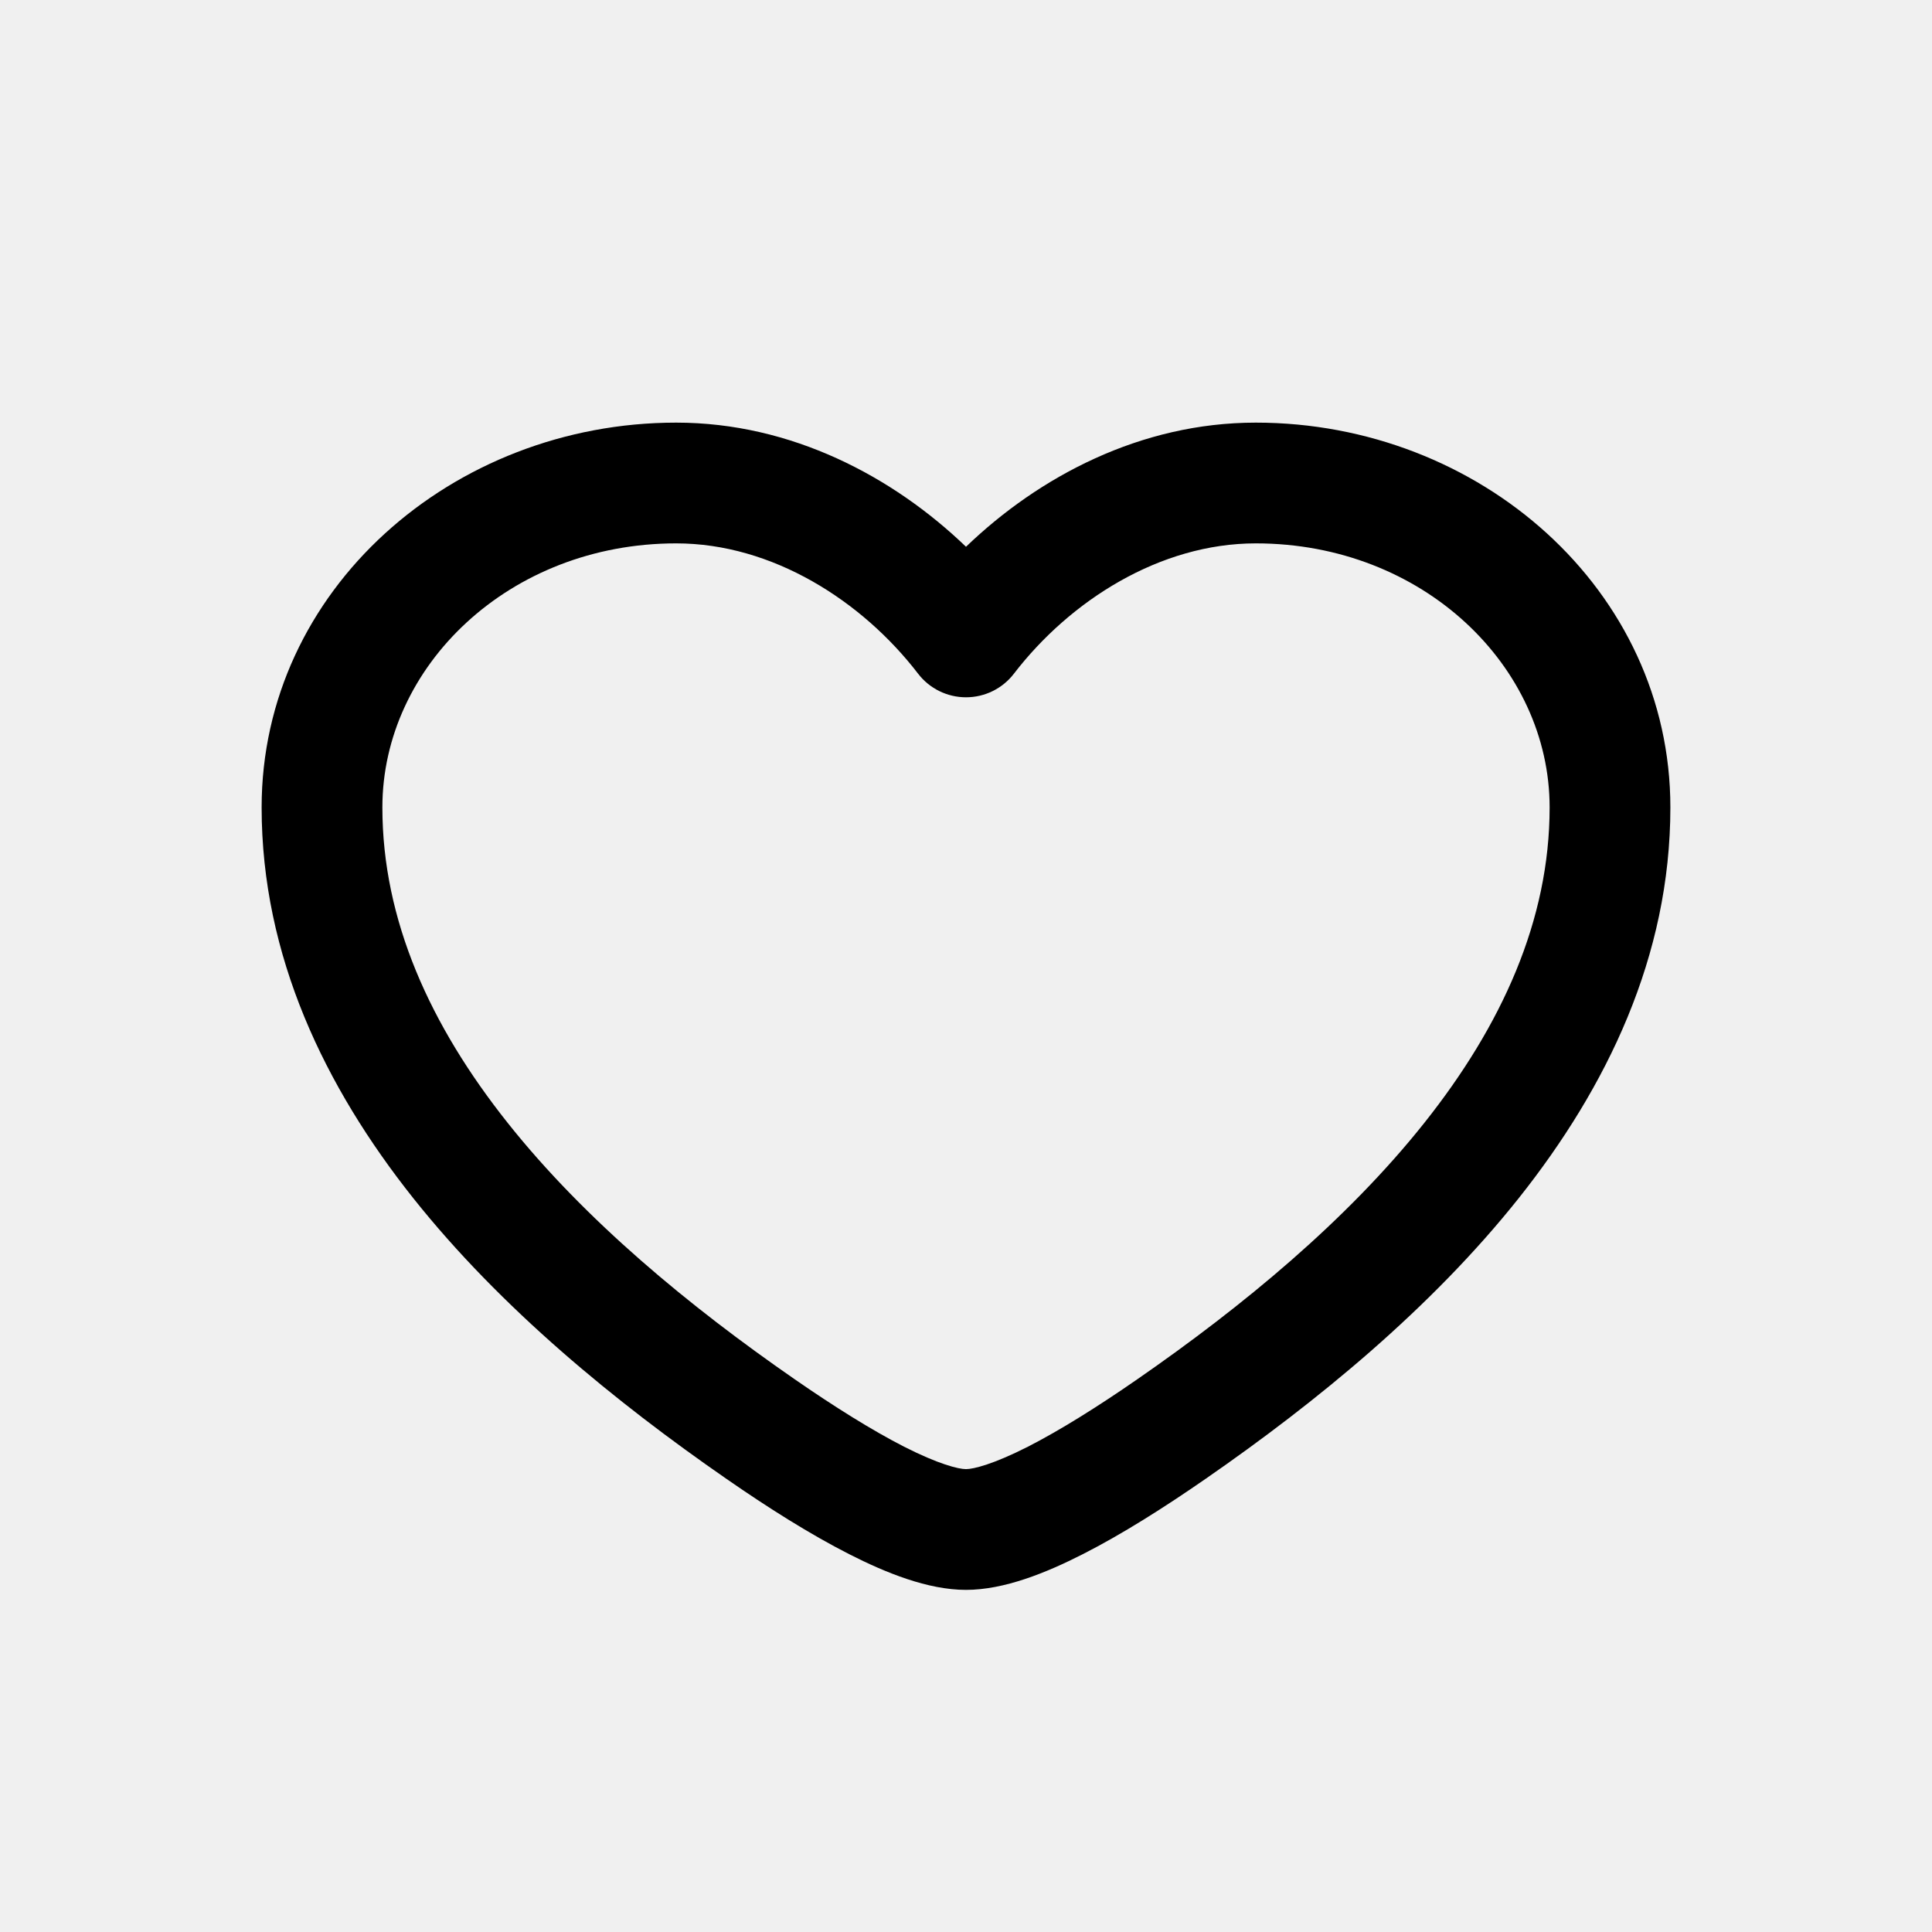
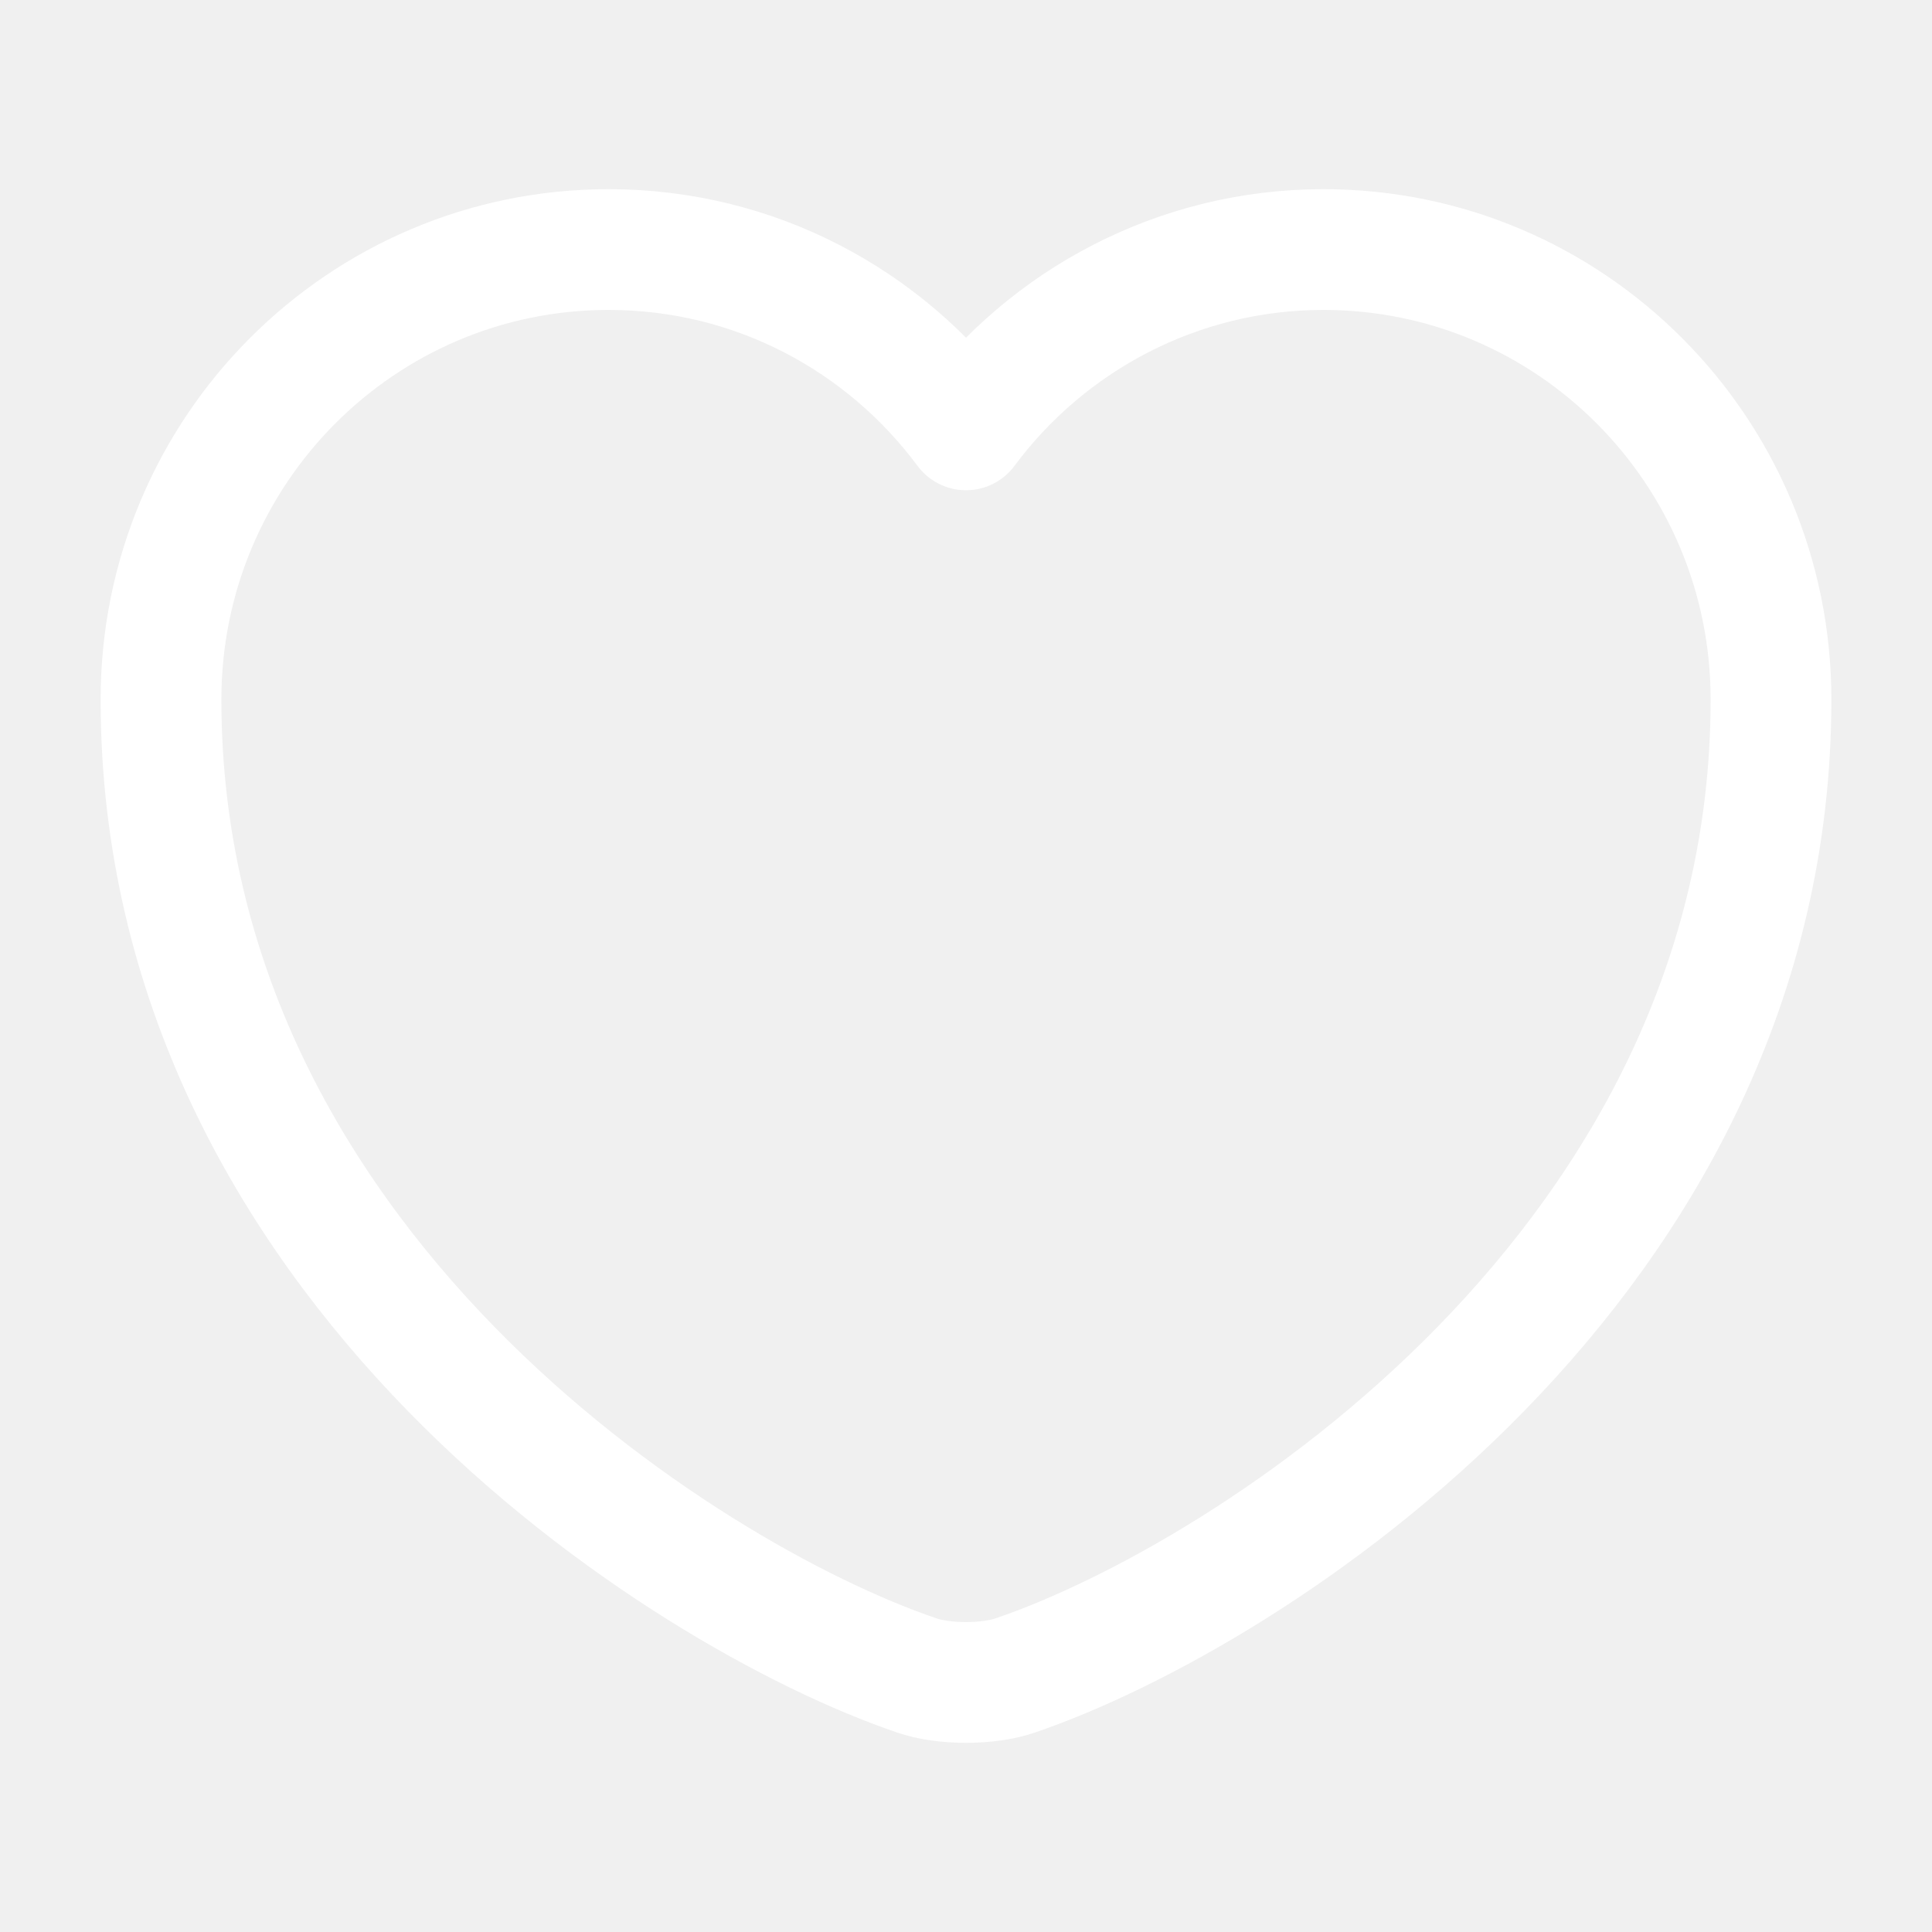
<svg xmlns="http://www.w3.org/2000/svg" width="24" height="24" viewBox="0 0 24 24" fill="none">
-   <path fill-rule="evenodd" clip-rule="evenodd" d="M3.25 10.03C3.25 7.329 5.619 5.25 8.4 5.25C9.833 5.25 11.095 5.922 12 6.792C12.905 5.922 14.166 5.25 15.6 5.25C18.381 5.25 20.75 7.329 20.75 10.03C20.75 11.88 19.961 13.506 18.868 14.882C17.777 16.254 16.35 17.419 14.983 18.366C14.461 18.728 13.934 19.061 13.45 19.307C12.996 19.538 12.475 19.75 12 19.75C11.525 19.75 11.004 19.538 10.55 19.307C10.066 19.061 9.538 18.728 9.017 18.366C7.65 17.419 6.223 16.254 5.132 14.882C4.039 13.506 3.25 11.88 3.25 10.03ZM8.4 6.75C6.321 6.75 4.75 8.279 4.75 10.03C4.75 11.433 5.346 12.74 6.306 13.948C7.268 15.159 8.563 16.227 9.871 17.133C10.366 17.476 10.832 17.767 11.23 17.971C11.659 18.189 11.907 18.25 12 18.25C12.093 18.25 12.341 18.189 12.77 17.971C13.168 17.767 13.634 17.476 14.129 17.133C15.437 16.227 16.732 15.159 17.694 13.948C18.654 12.74 19.25 11.433 19.25 10.03C19.25 8.279 17.679 6.75 15.6 6.75C14.406 6.75 13.291 7.463 12.595 8.369C12.453 8.554 12.233 8.662 12 8.662C11.767 8.662 11.547 8.554 11.405 8.369C10.709 7.463 9.594 6.75 8.4 6.75Z" fill="black" />
+   <path d="M12.62 20.81C12.28 20.93 11.72 20.93 11.38 20.81C8.48 19.82 2 15.69 2 8.69C2 5.6 4.49 3.1 7.56 3.1C9.38 3.1 10.99 3.98 12 5.34C13.01 3.98 14.63 3.1 16.44 3.1C19.51 3.1 22 5.6 22 8.69C22 15.69 15.52 19.82 12.62 20.81Z" stroke="white" stroke-width="1.5" stroke-linecap="round" stroke-linejoin="round" />
</svg>
